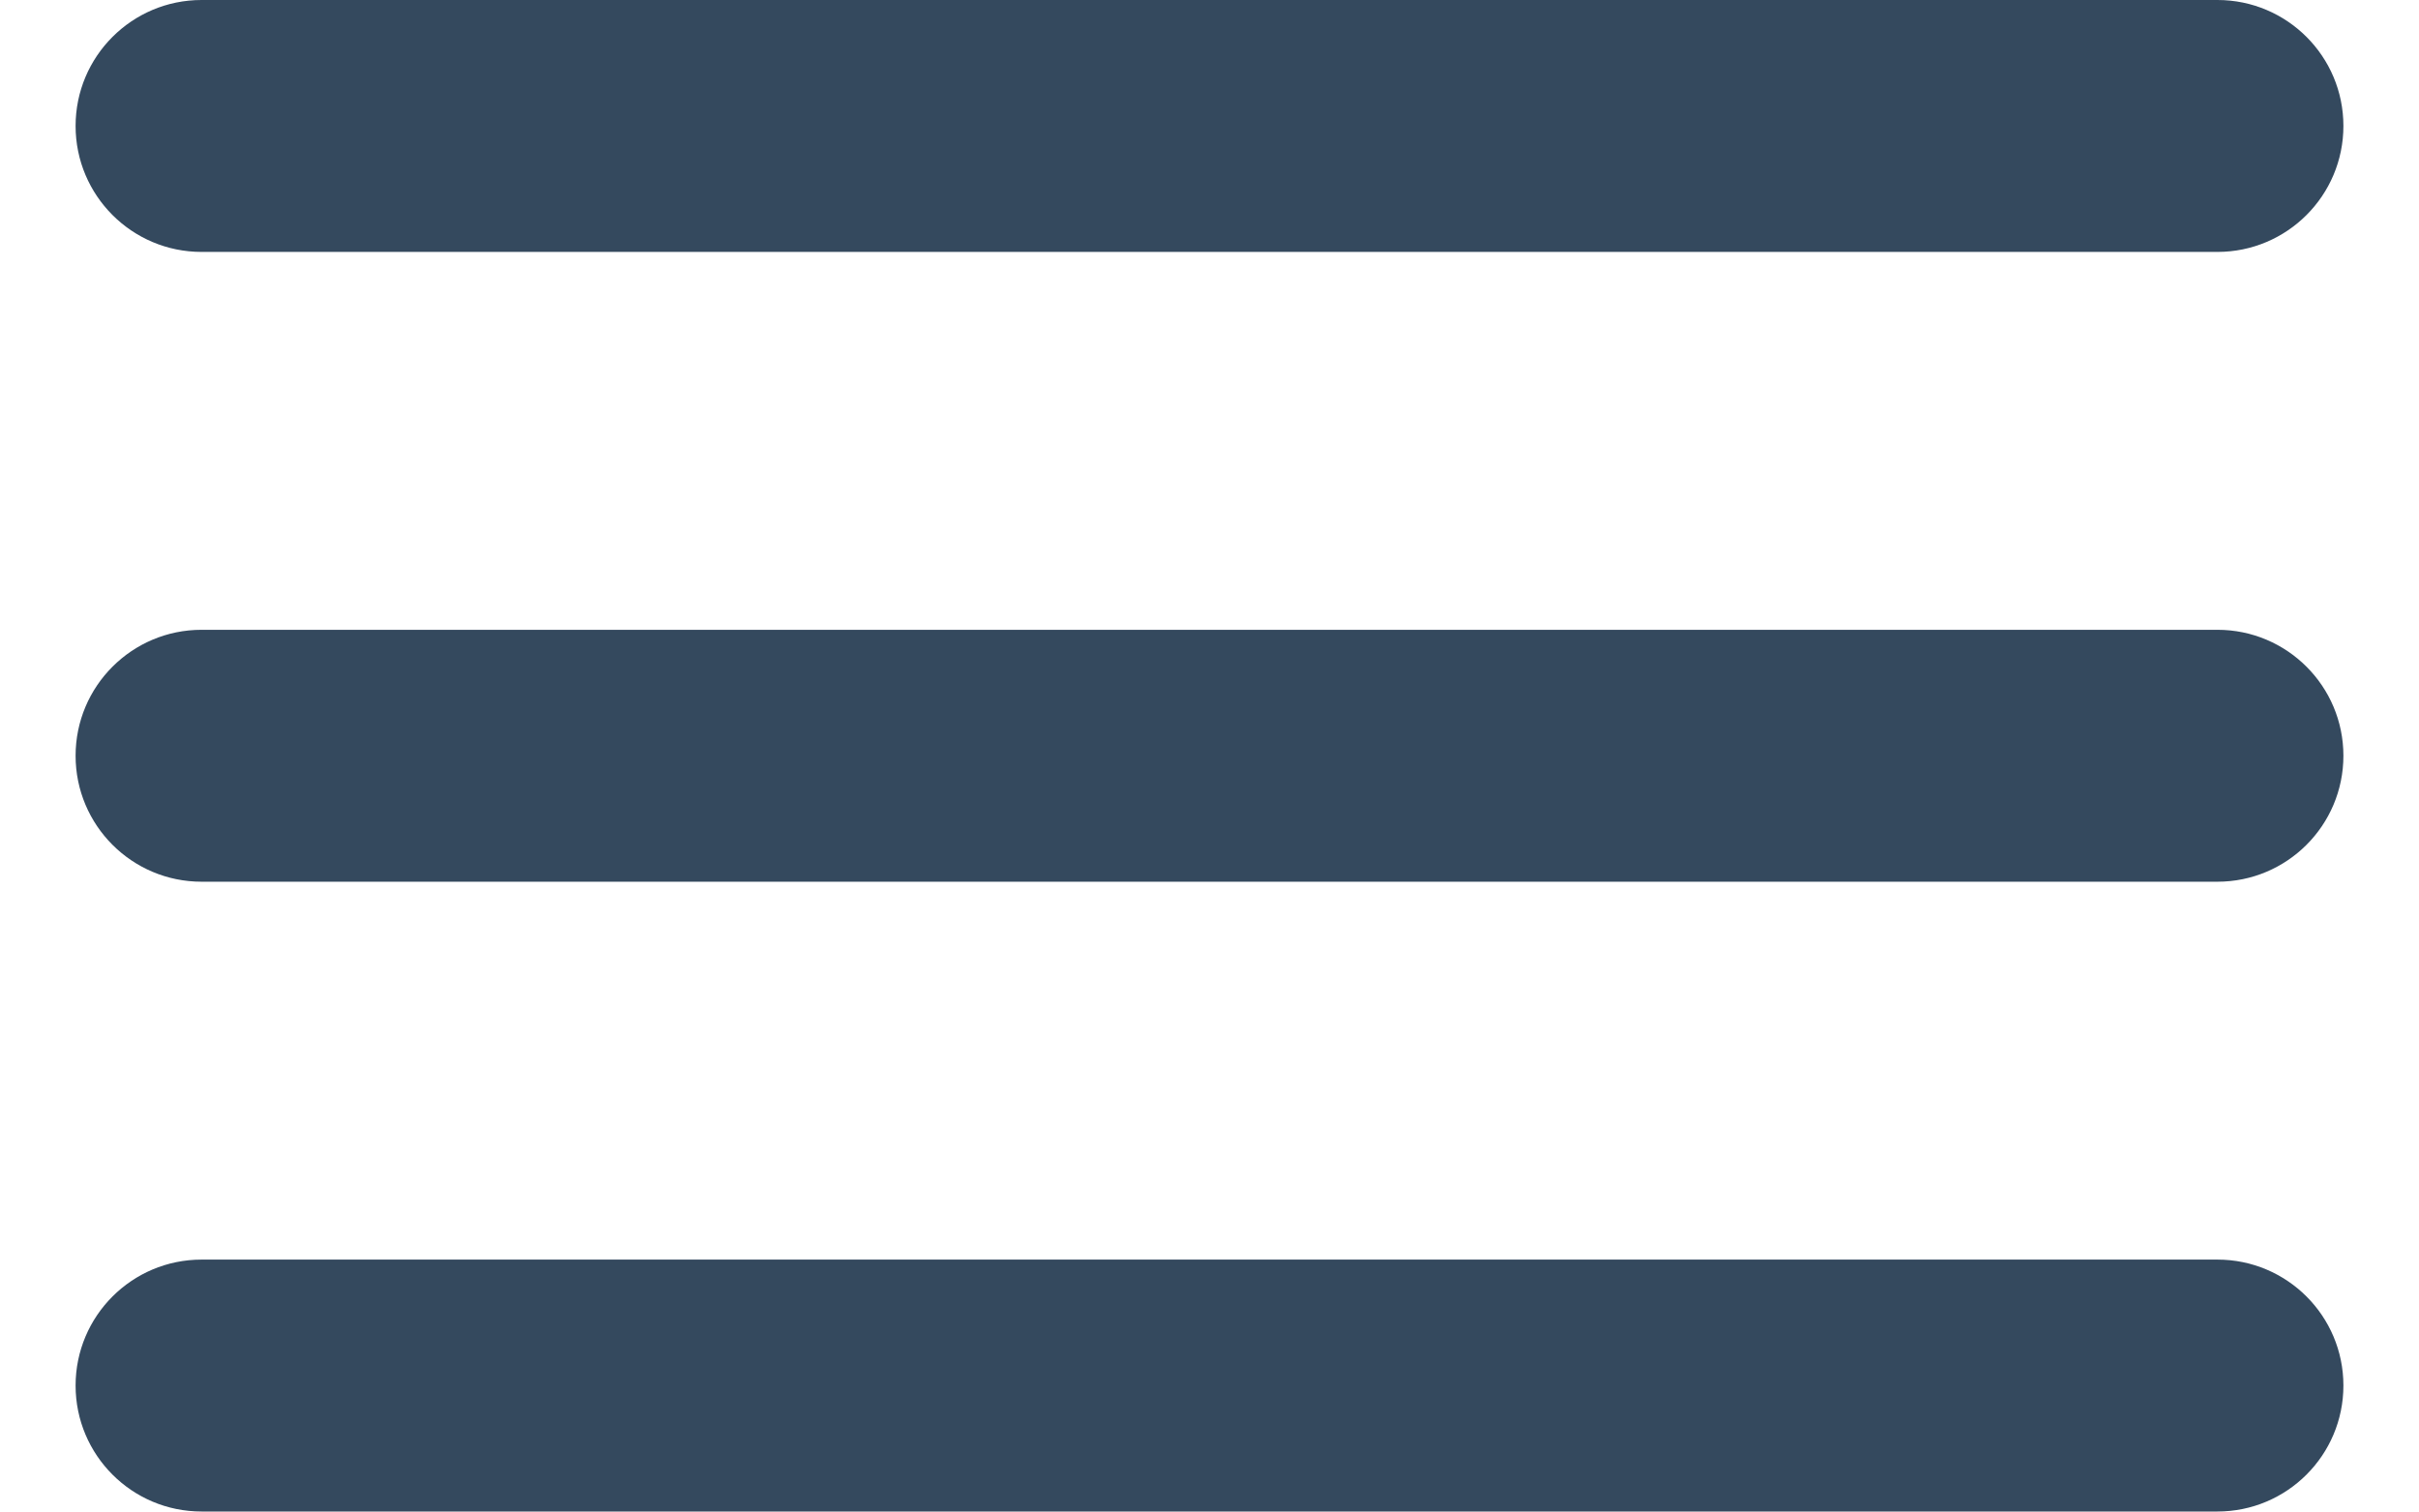
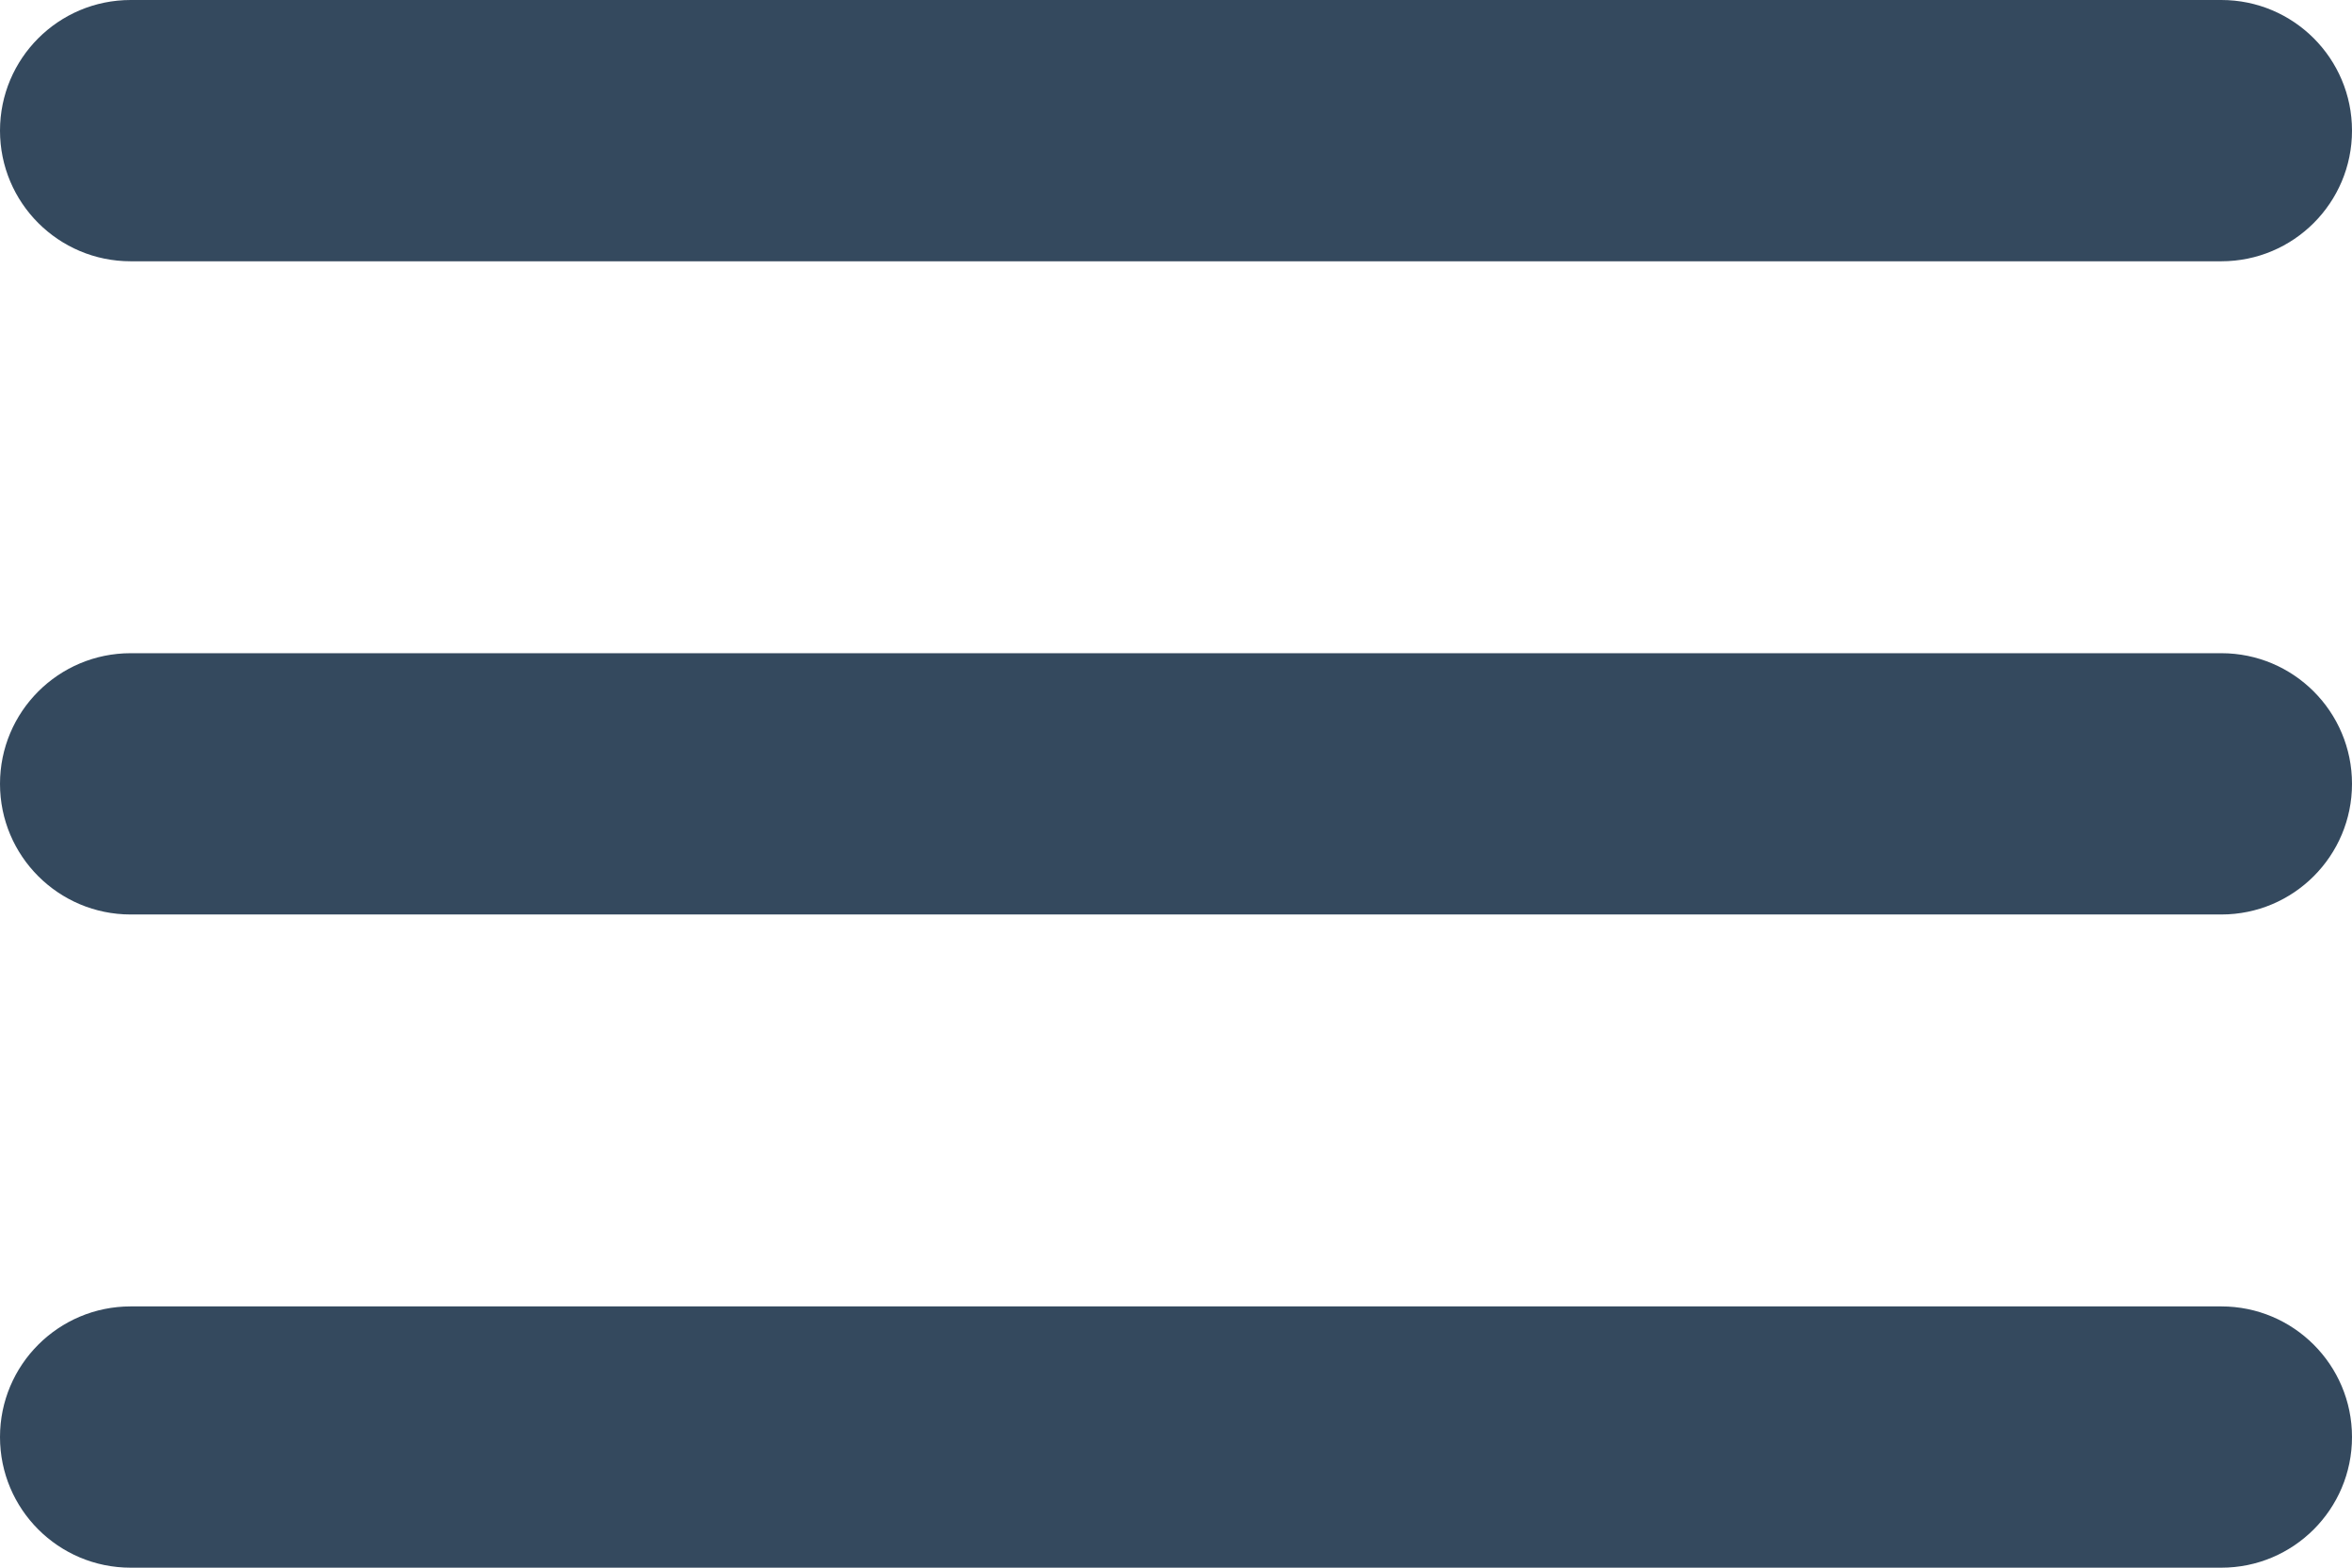
- <svg xmlns="http://www.w3.org/2000/svg" width="16" height="10" viewBox="18 19 18 12">
+ <svg xmlns="http://www.w3.org/2000/svg" width="18" height="12" viewBox="18 19 18 12">
  <g fill="#34495E" fill-rule="evenodd" transform="translate(18 19)">
    <rect width="18" height="2" rx="1" />
    <rect y="5" width="18" height="2" rx="1" />
    <rect y="10" width="18" height="2" rx="1" />
  </g>
</svg>
